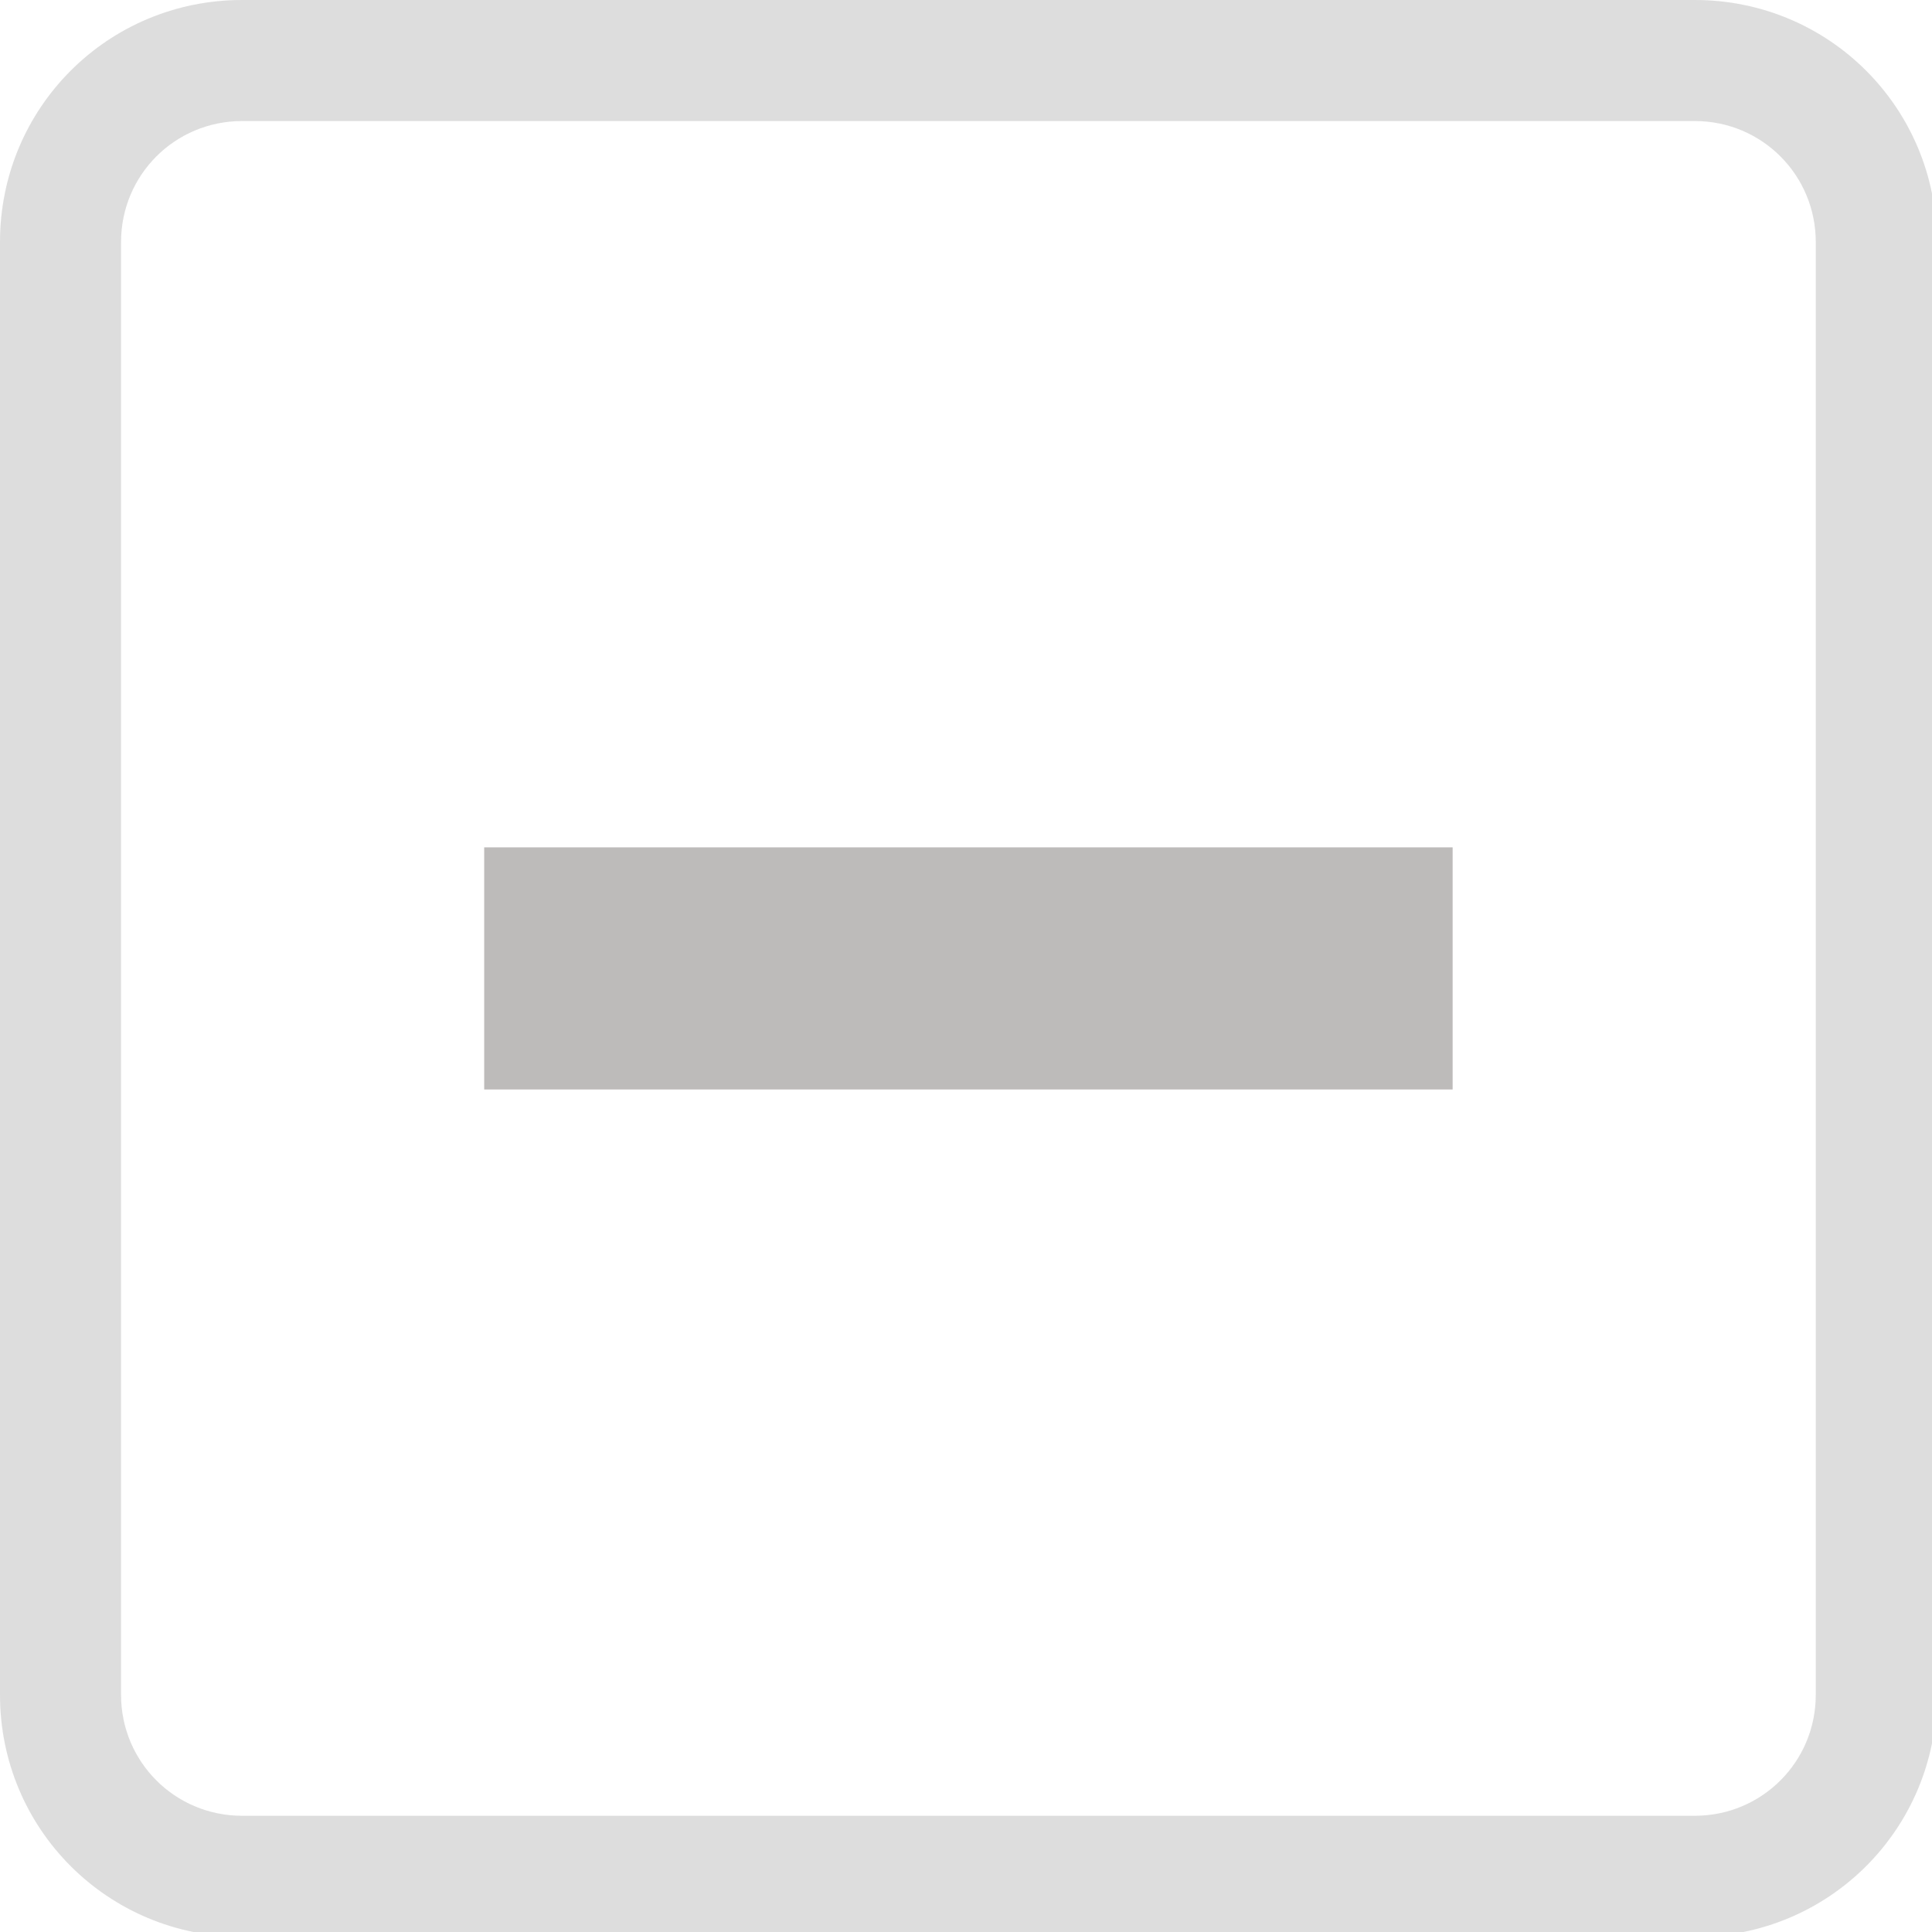
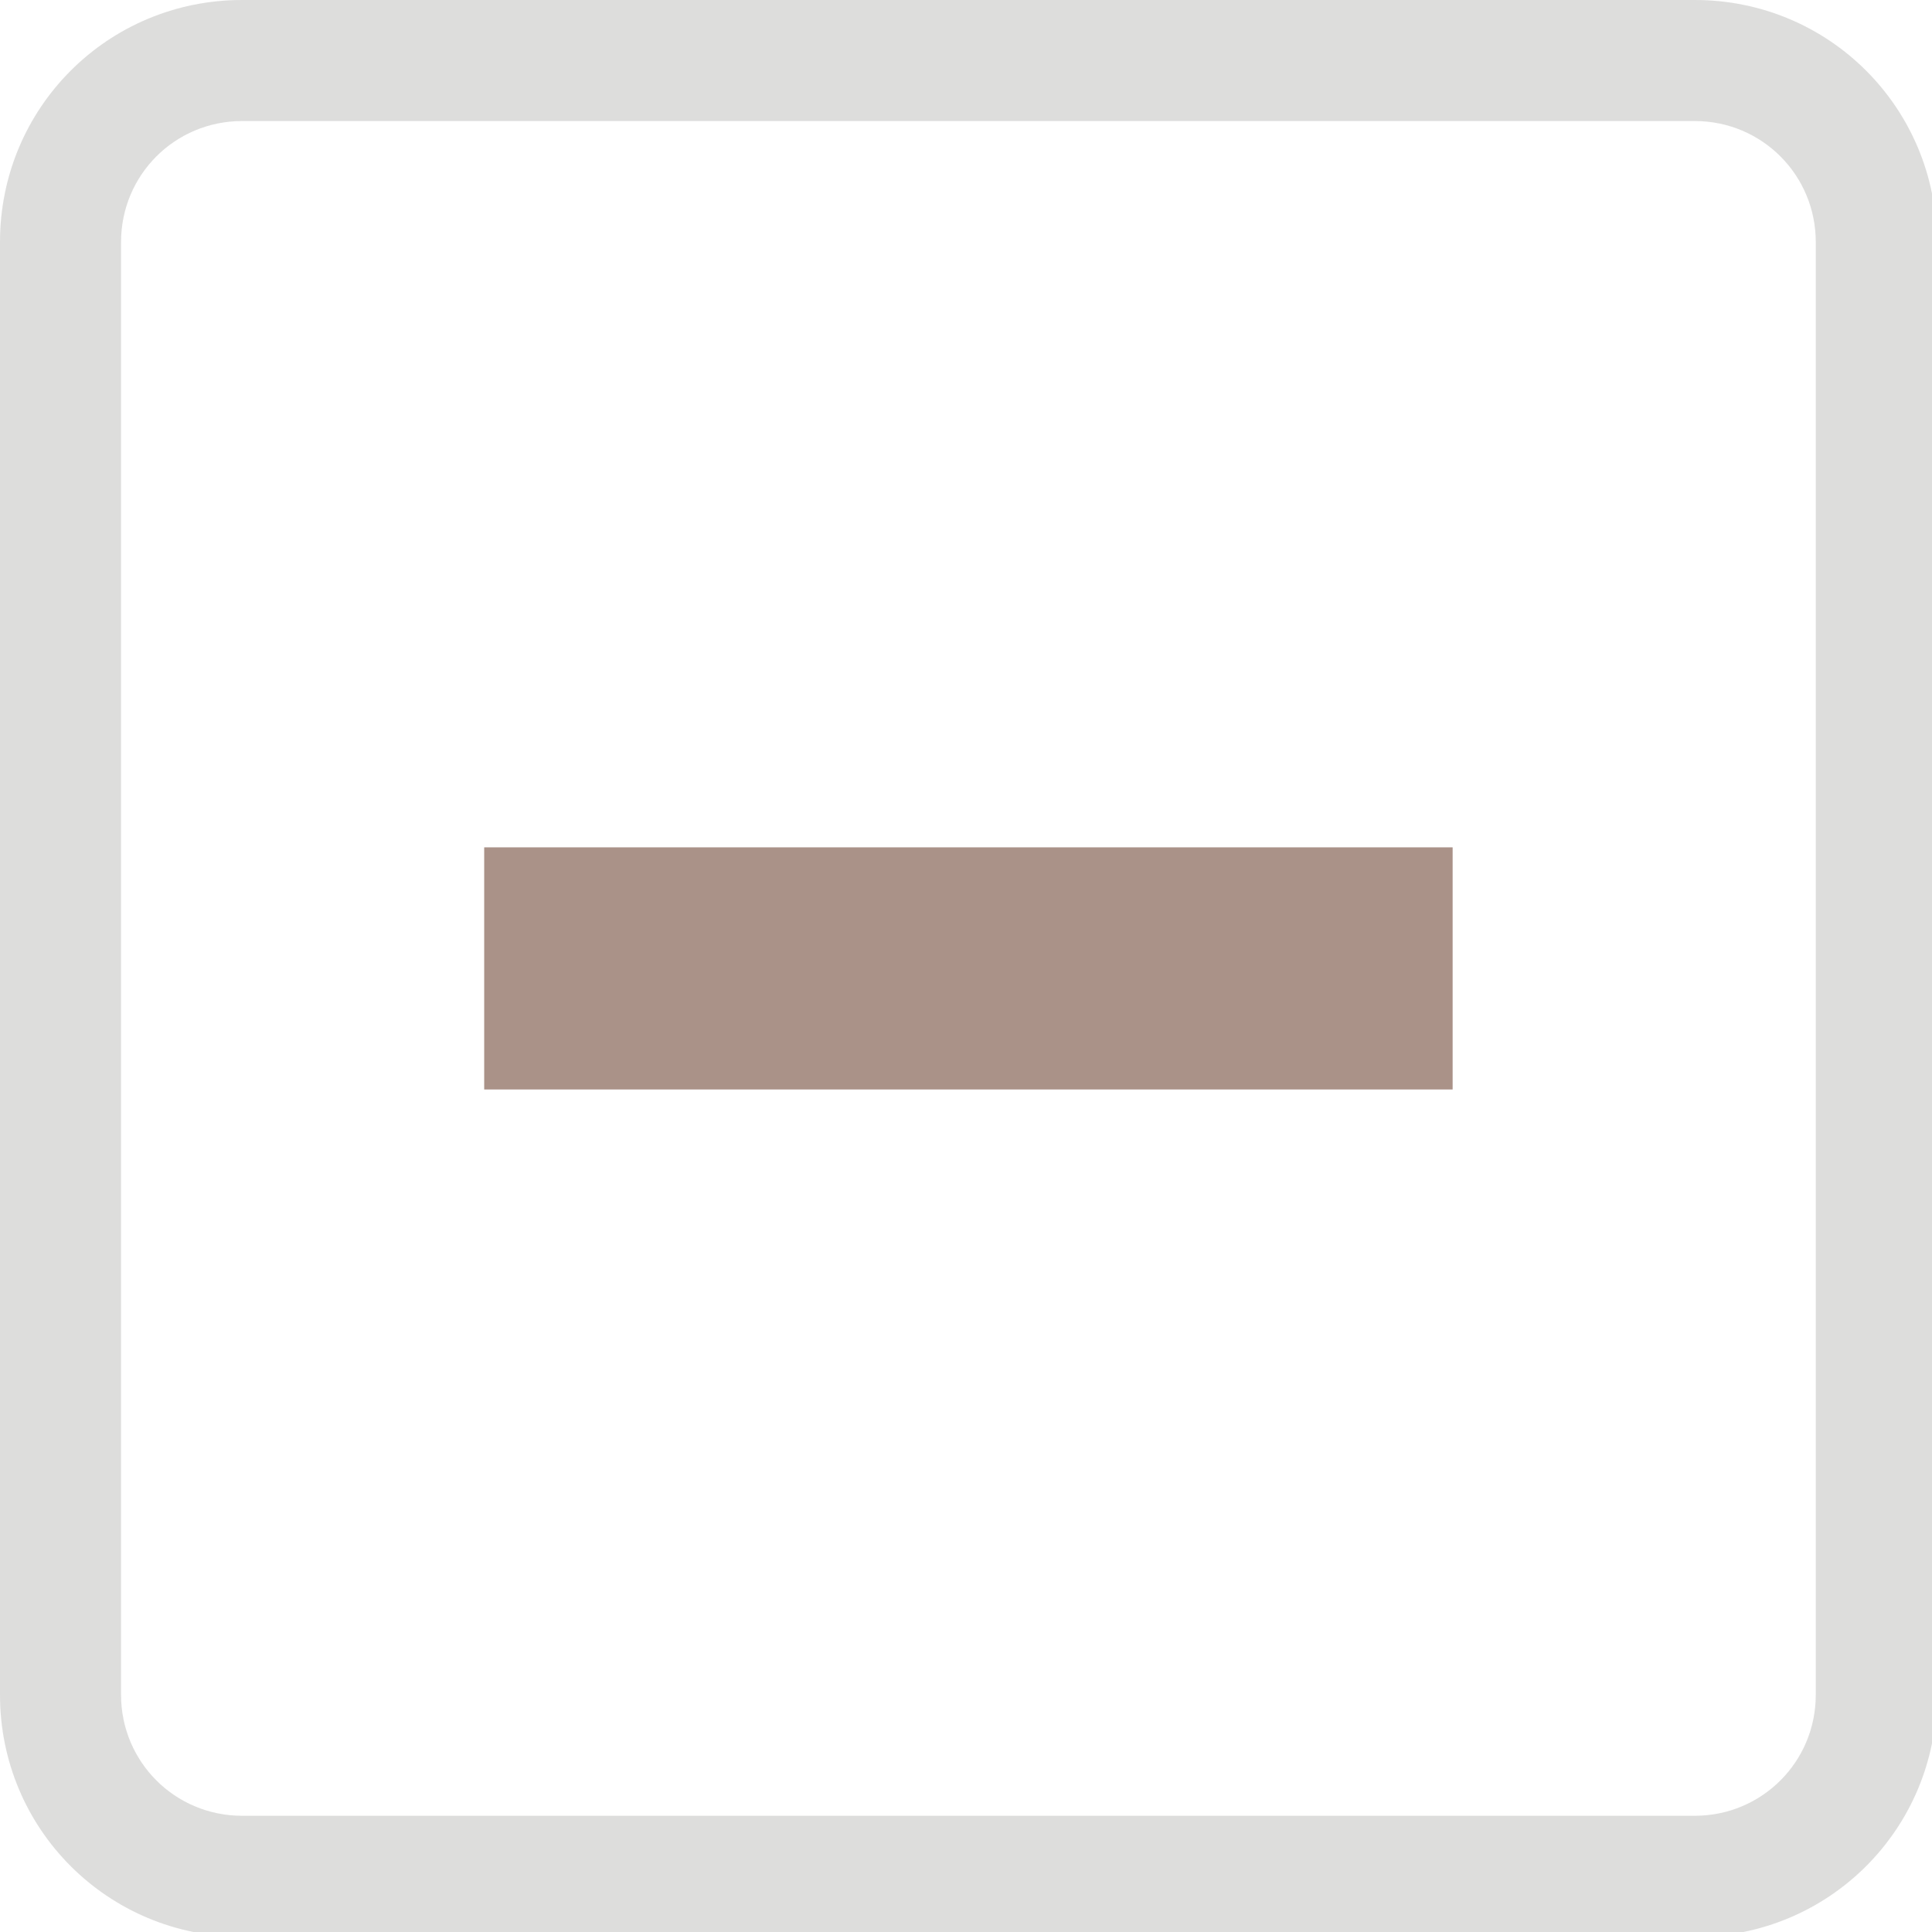
<svg xmlns="http://www.w3.org/2000/svg" width="133pt" height="133pt" viewBox="0 0 133 133" version="1.1">
  <g id="surface1">
-     <path style=" stroke:none;fill-rule:nonzero;fill:#c7c6c6;fill-opacity:0.5;" d="M 16.668 0 C 7.422 0 0 7.422 0 16.668 L 0 116.668 C 0 125.91 7.422 133.332 16.668 133.332 L 116.668 133.332 C 125.91 133.332 133.332 125.91 133.332 116.668 L 133.332 16.668 C 133.332 7.422 125.91 0 116.668 0 Z M 16.668 8.332 L 116.668 8.332 C 121.289 8.332 125 12.043 125 16.668 L 125 116.668 C 125 121.289 121.289 125 116.668 125 L 16.668 125 C 12.043 125 8.332 121.289 8.332 116.668 L 8.332 16.668 C 8.332 12.043 12.043 8.332 16.668 8.332 Z M 16.668 8.332 " />
-     <path style=" stroke:none;fill-rule:nonzero;fill:#c7c6c6;fill-opacity:0.15;" d="M 16.668 0 C 7.422 0 0 7.422 0 16.668 L 0 116.668 C 0 125.91 7.422 133.332 16.668 133.332 L 116.668 133.332 C 125.91 133.332 133.332 125.91 133.332 116.668 L 133.332 16.668 C 133.332 7.422 125.91 0 116.668 0 Z M 16.668 8.332 L 116.668 8.332 C 121.289 8.332 125 12.043 125 16.668 L 125 116.668 C 125 121.289 121.289 125 116.668 125 L 16.668 125 C 12.043 125 8.332 121.289 8.332 116.668 L 8.332 16.668 C 8.332 12.043 12.043 8.332 16.668 8.332 Z M 16.668 8.332 " />
-     <path style=" stroke:none;fill-rule:nonzero;fill:#bdbbba;fill-opacity:1;" d="M 33.332 58.332 L 100 58.332 L 100 75 L 33.332 75 Z M 33.332 58.332 " />
+     <path style=" stroke:none;fill-rule:nonzero;fill:#c7c6c5;fill-opacity:0.5;" d="M 16.668 0 C 7.422 0 0 7.422 0 16.668 L 0 116.668 C 0 125.91 7.422 133.332 16.668 133.332 L 116.668 133.332 C 125.91 133.332 133.332 125.91 133.332 116.668 L 133.332 16.668 C 133.332 7.422 125.91 0 116.668 0 Z M 16.668 8.332 L 116.668 8.332 C 121.289 8.332 125 12.043 125 16.668 L 125 116.668 C 125 121.289 121.289 125 116.668 125 L 16.668 125 C 12.043 125 8.332 121.289 8.332 116.668 L 8.332 16.668 C 8.332 12.043 12.043 8.332 16.668 8.332 Z M 16.668 8.332 " />
+     <path style=" stroke:none;fill-rule:nonzero;fill:#c7c6c5;fill-opacity:0.15;" d="M 16.668 0 C 7.422 0 0 7.422 0 16.668 L 0 116.668 C 0 125.91 7.422 133.332 16.668 133.332 L 116.668 133.332 C 125.91 133.332 133.332 125.91 133.332 116.668 L 133.332 16.668 C 133.332 7.422 125.91 0 116.668 0 Z M 16.668 8.332 L 116.668 8.332 C 121.289 8.332 125 12.043 125 16.668 L 125 116.668 C 125 121.289 121.289 125 116.668 125 L 16.668 125 C 12.043 125 8.332 121.289 8.332 116.668 L 8.332 16.668 C 8.332 12.043 12.043 8.332 16.668 8.332 Z M 16.668 8.332 " />
+     <path style=" stroke:none;fill-rule:nonzero;fill:#aa9288;fill-opacity:1;" d="M 33.332 58.332 L 100 58.332 L 100 75 L 33.332 75 Z M 33.332 58.332 " />
  </g>
</svg>
